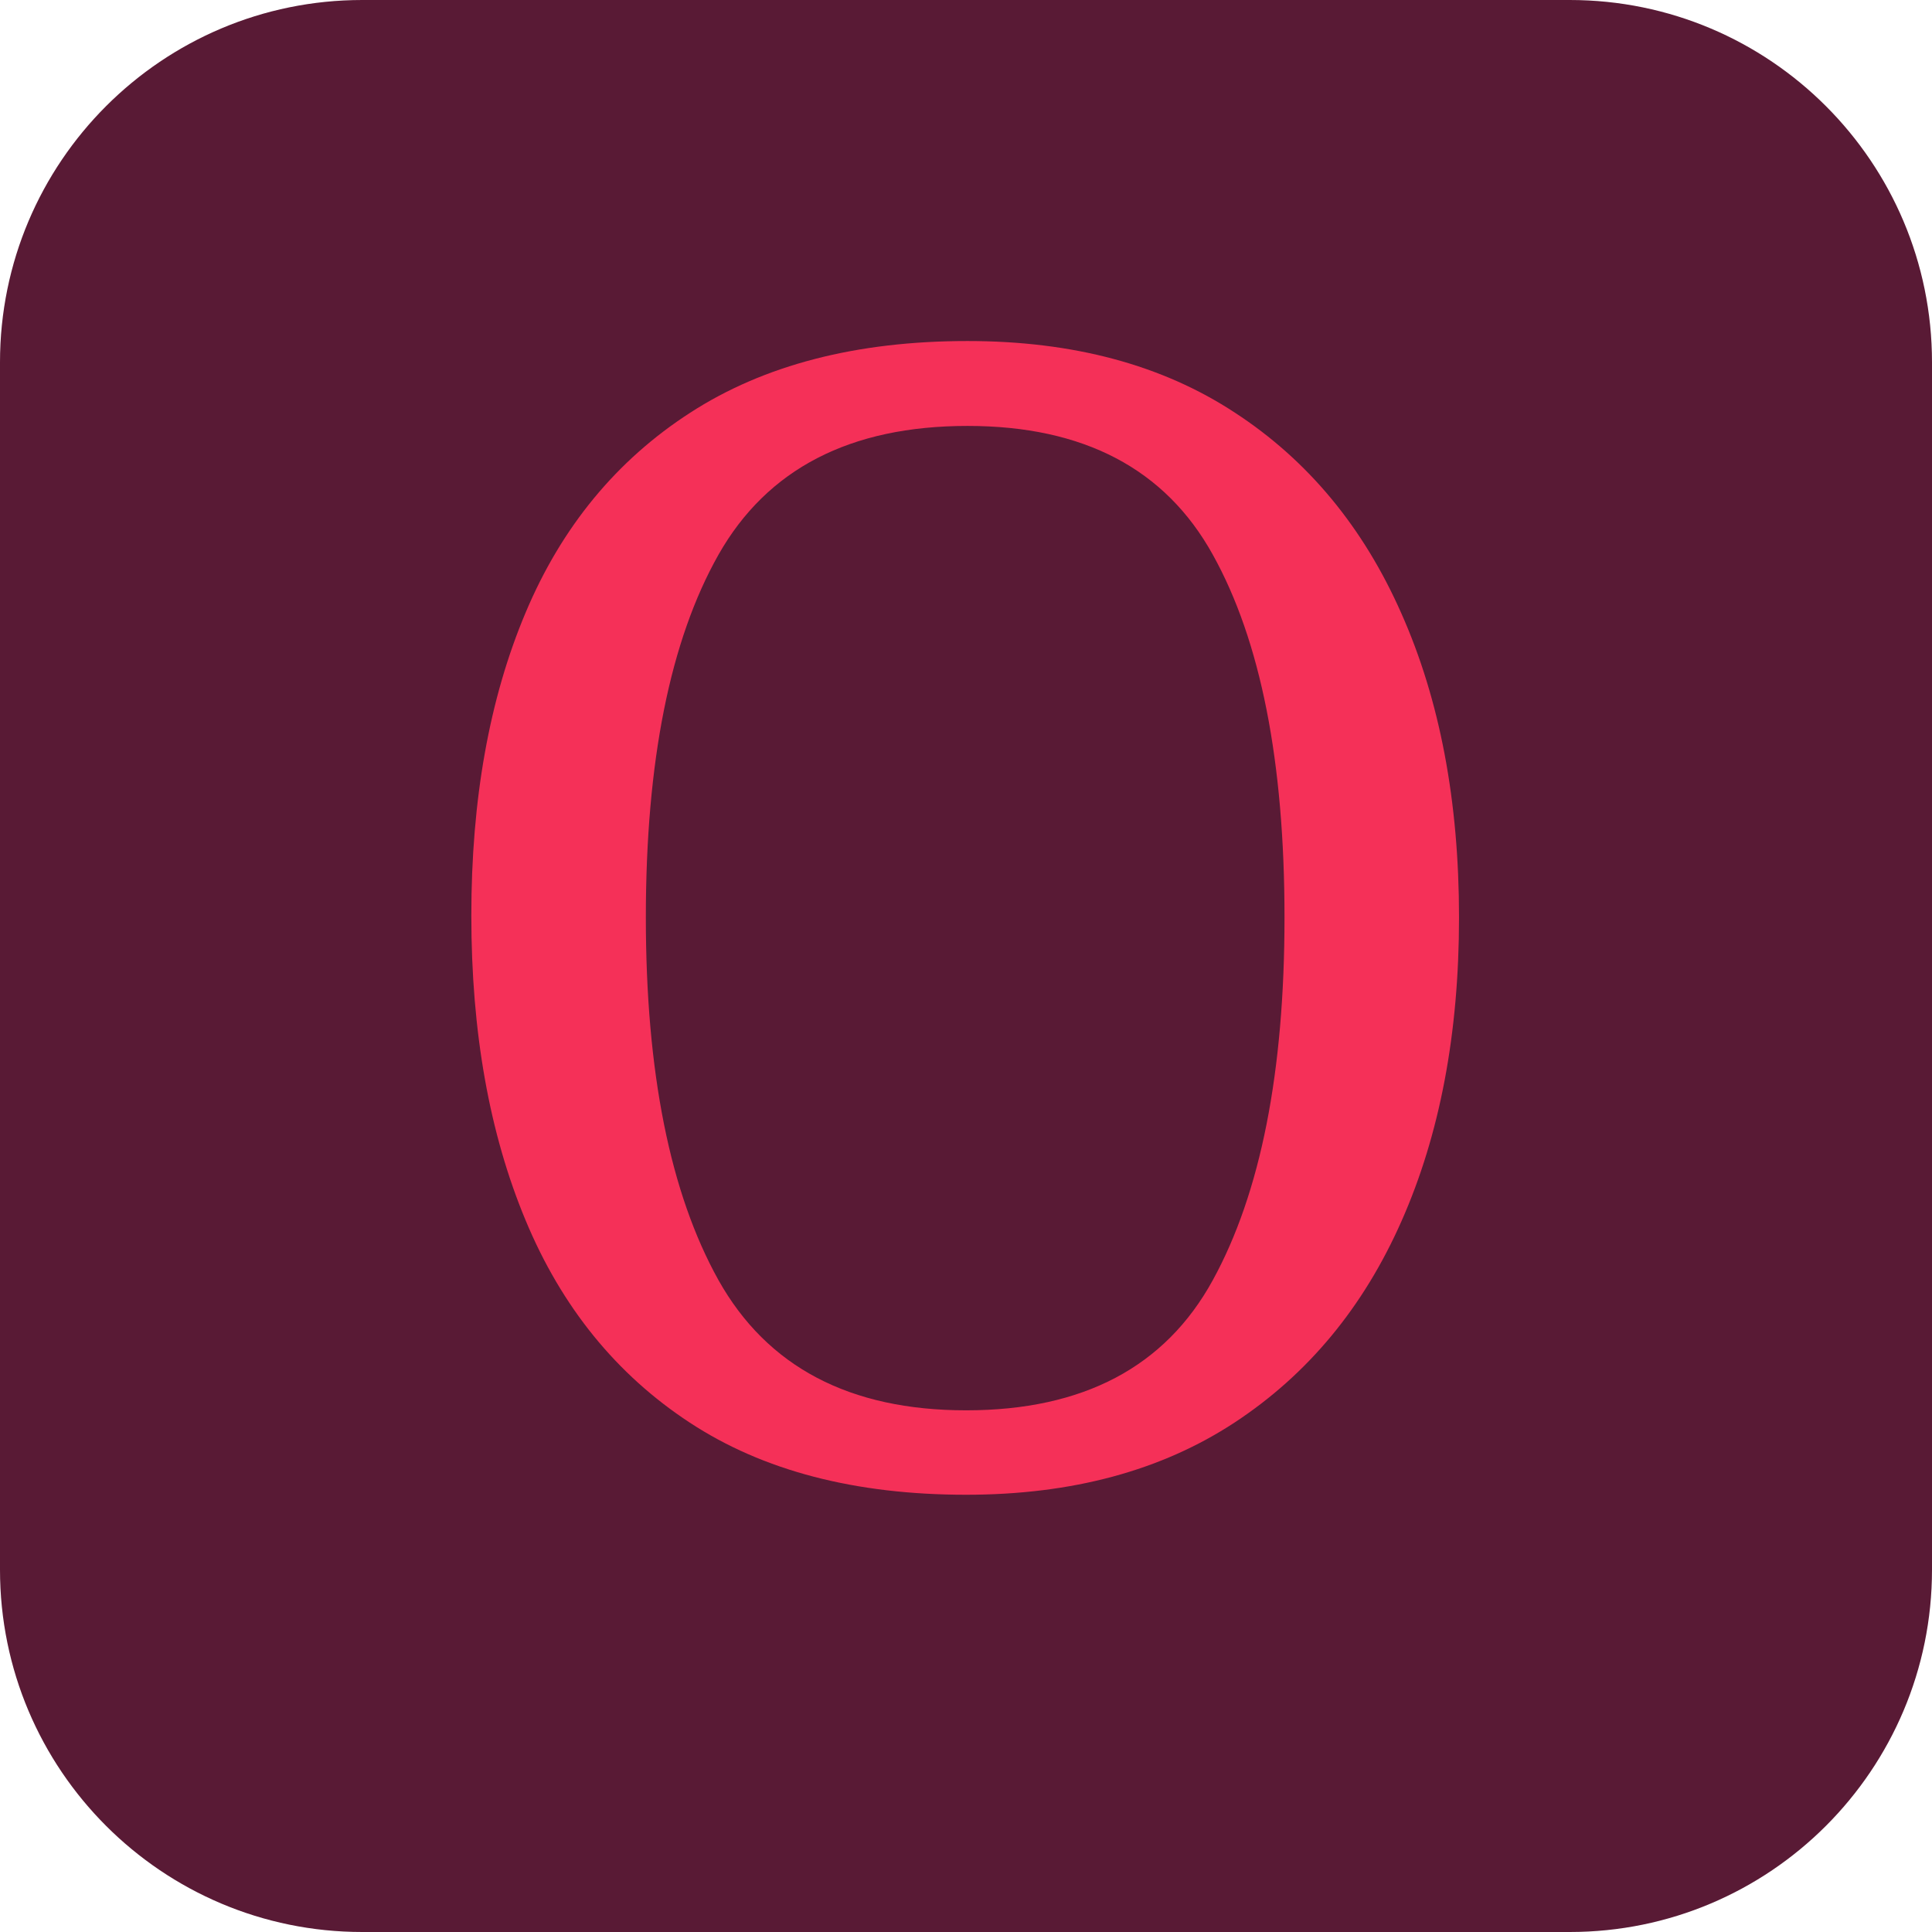
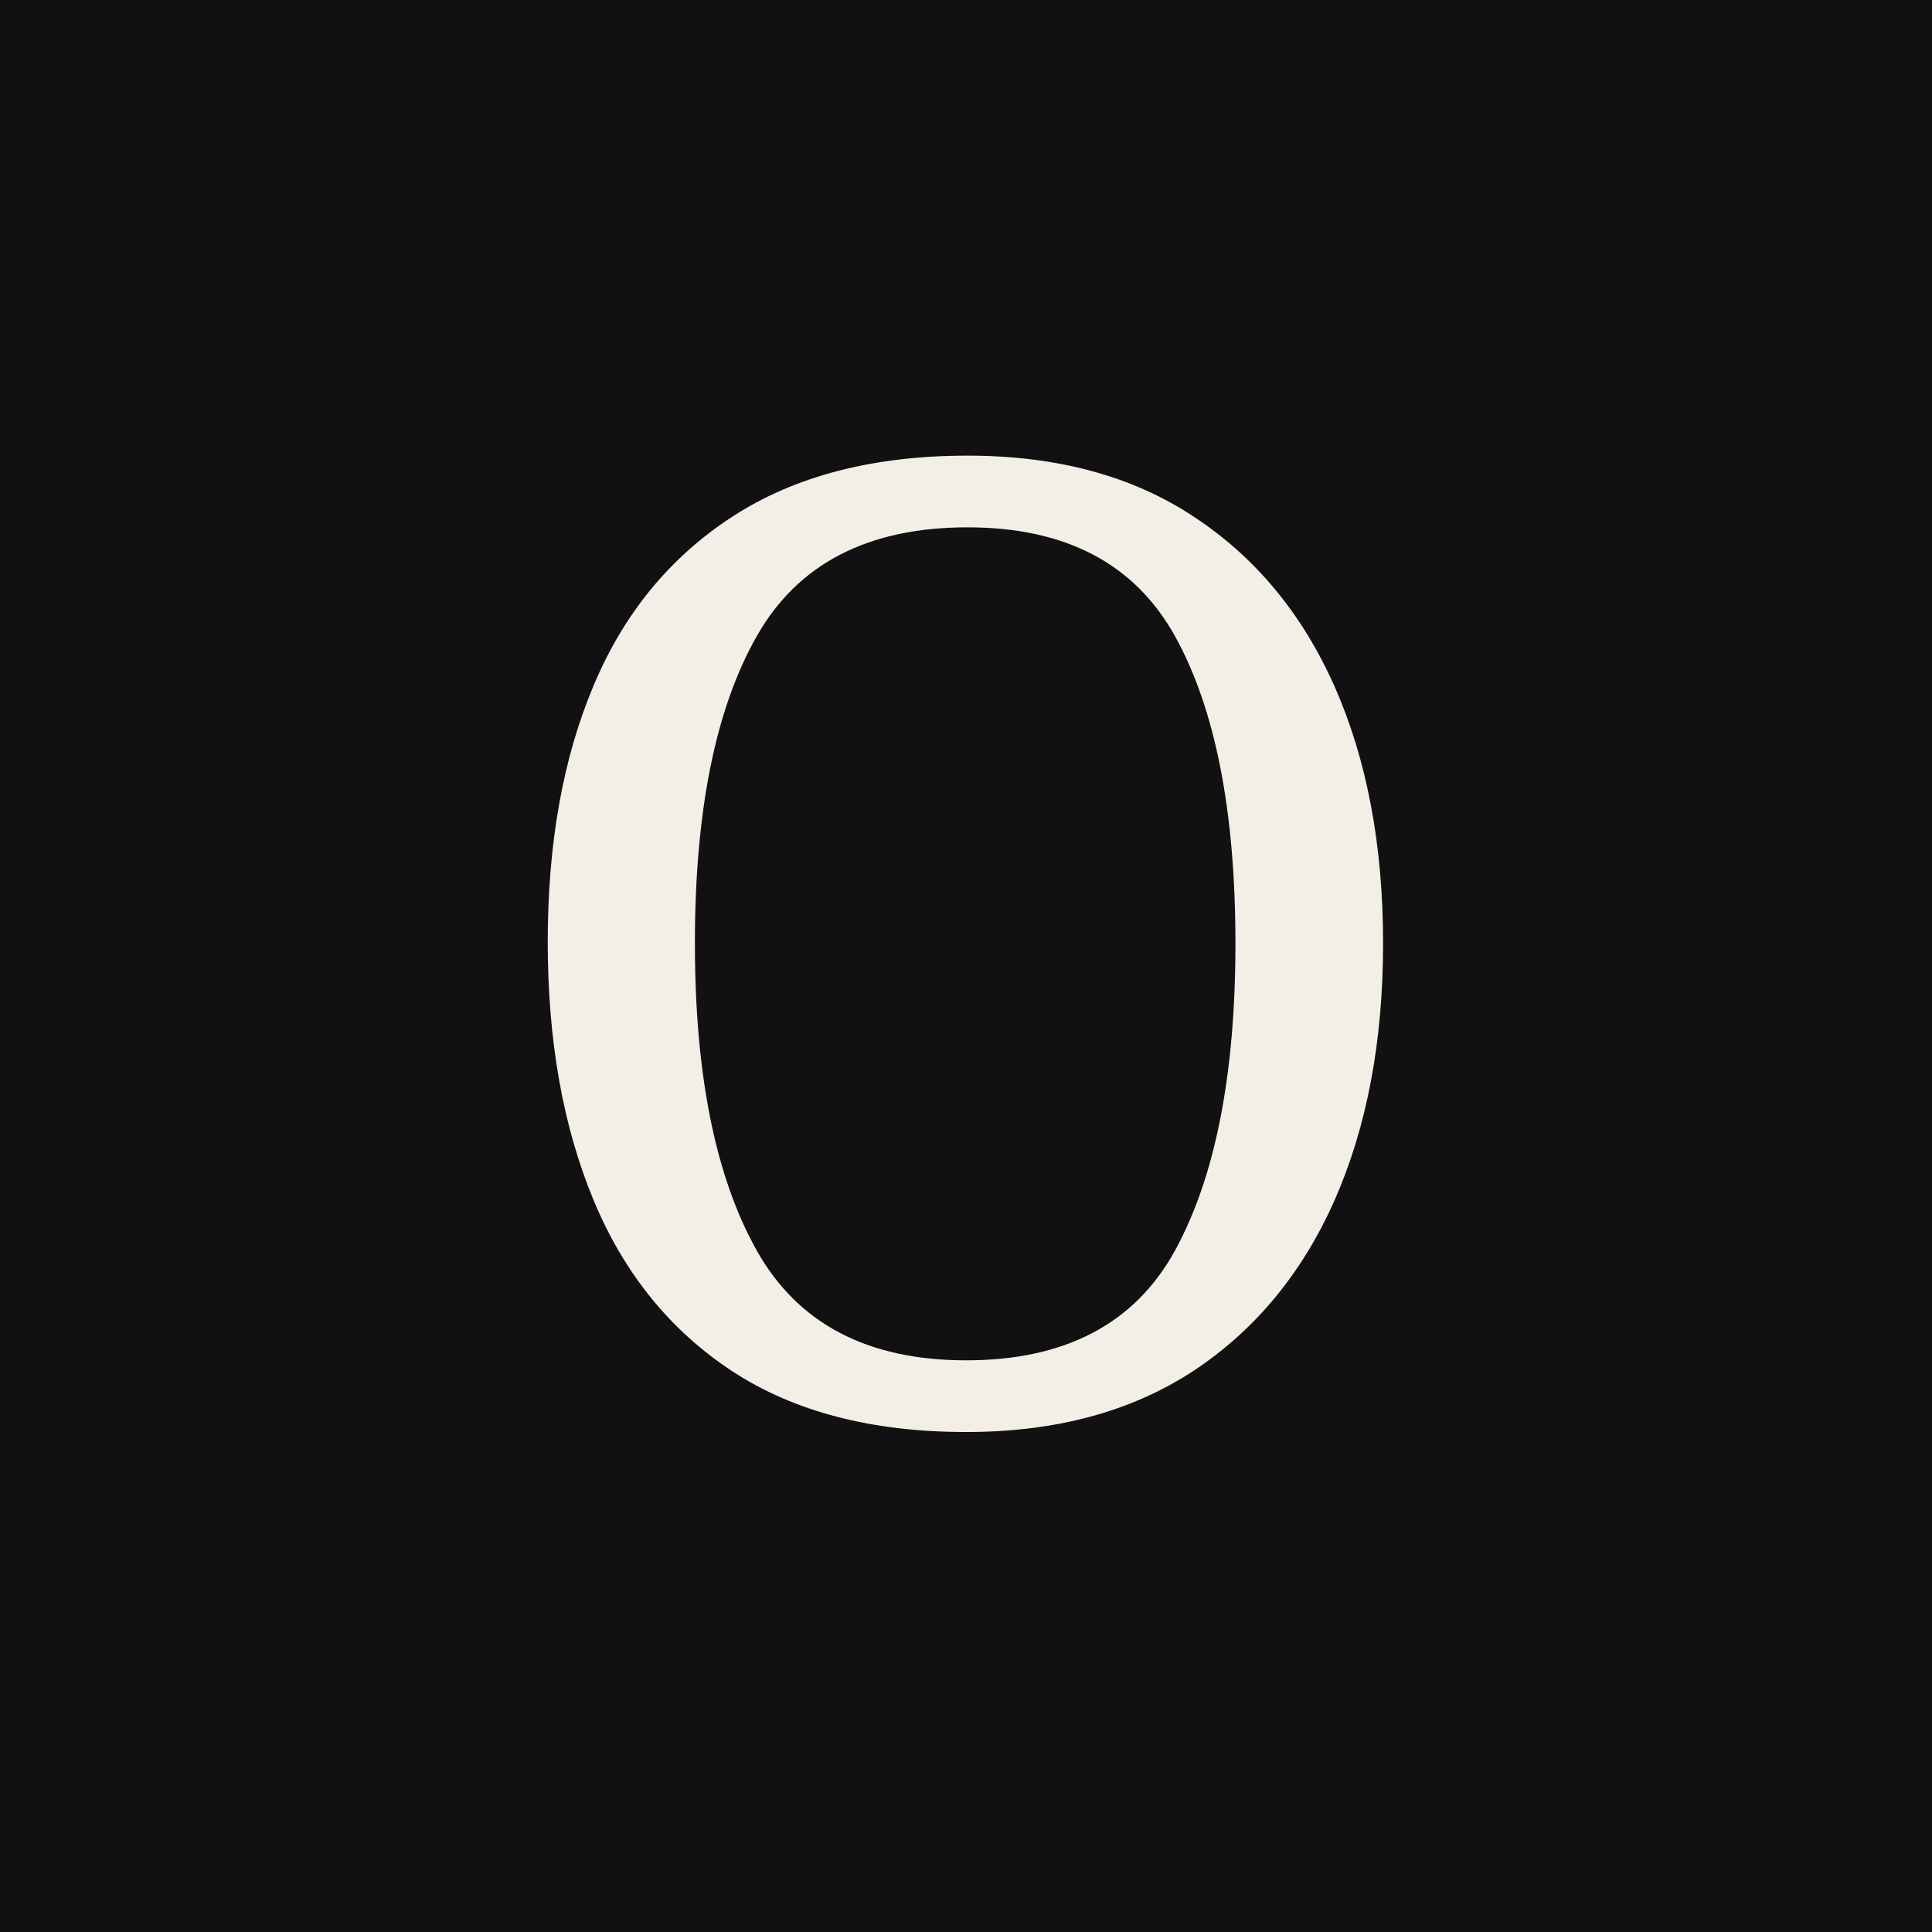
<svg xmlns="http://www.w3.org/2000/svg" viewBox="0 0 64 64">
-   <rect width="64" height="64" rx="12" fill="#591a35" />
-   <text x="32" y="49" font-size="52" font-family="Georgia,serif" text-anchor="middle" fill="#f53058">O</text>
+   <rect width="64" height="64" fill="#111111" />
+   <text x="32" y="47" font-size="44" font-family="Georgia,serif" text-anchor="middle" fill="#F3EFE6">O</text>
</svg>
